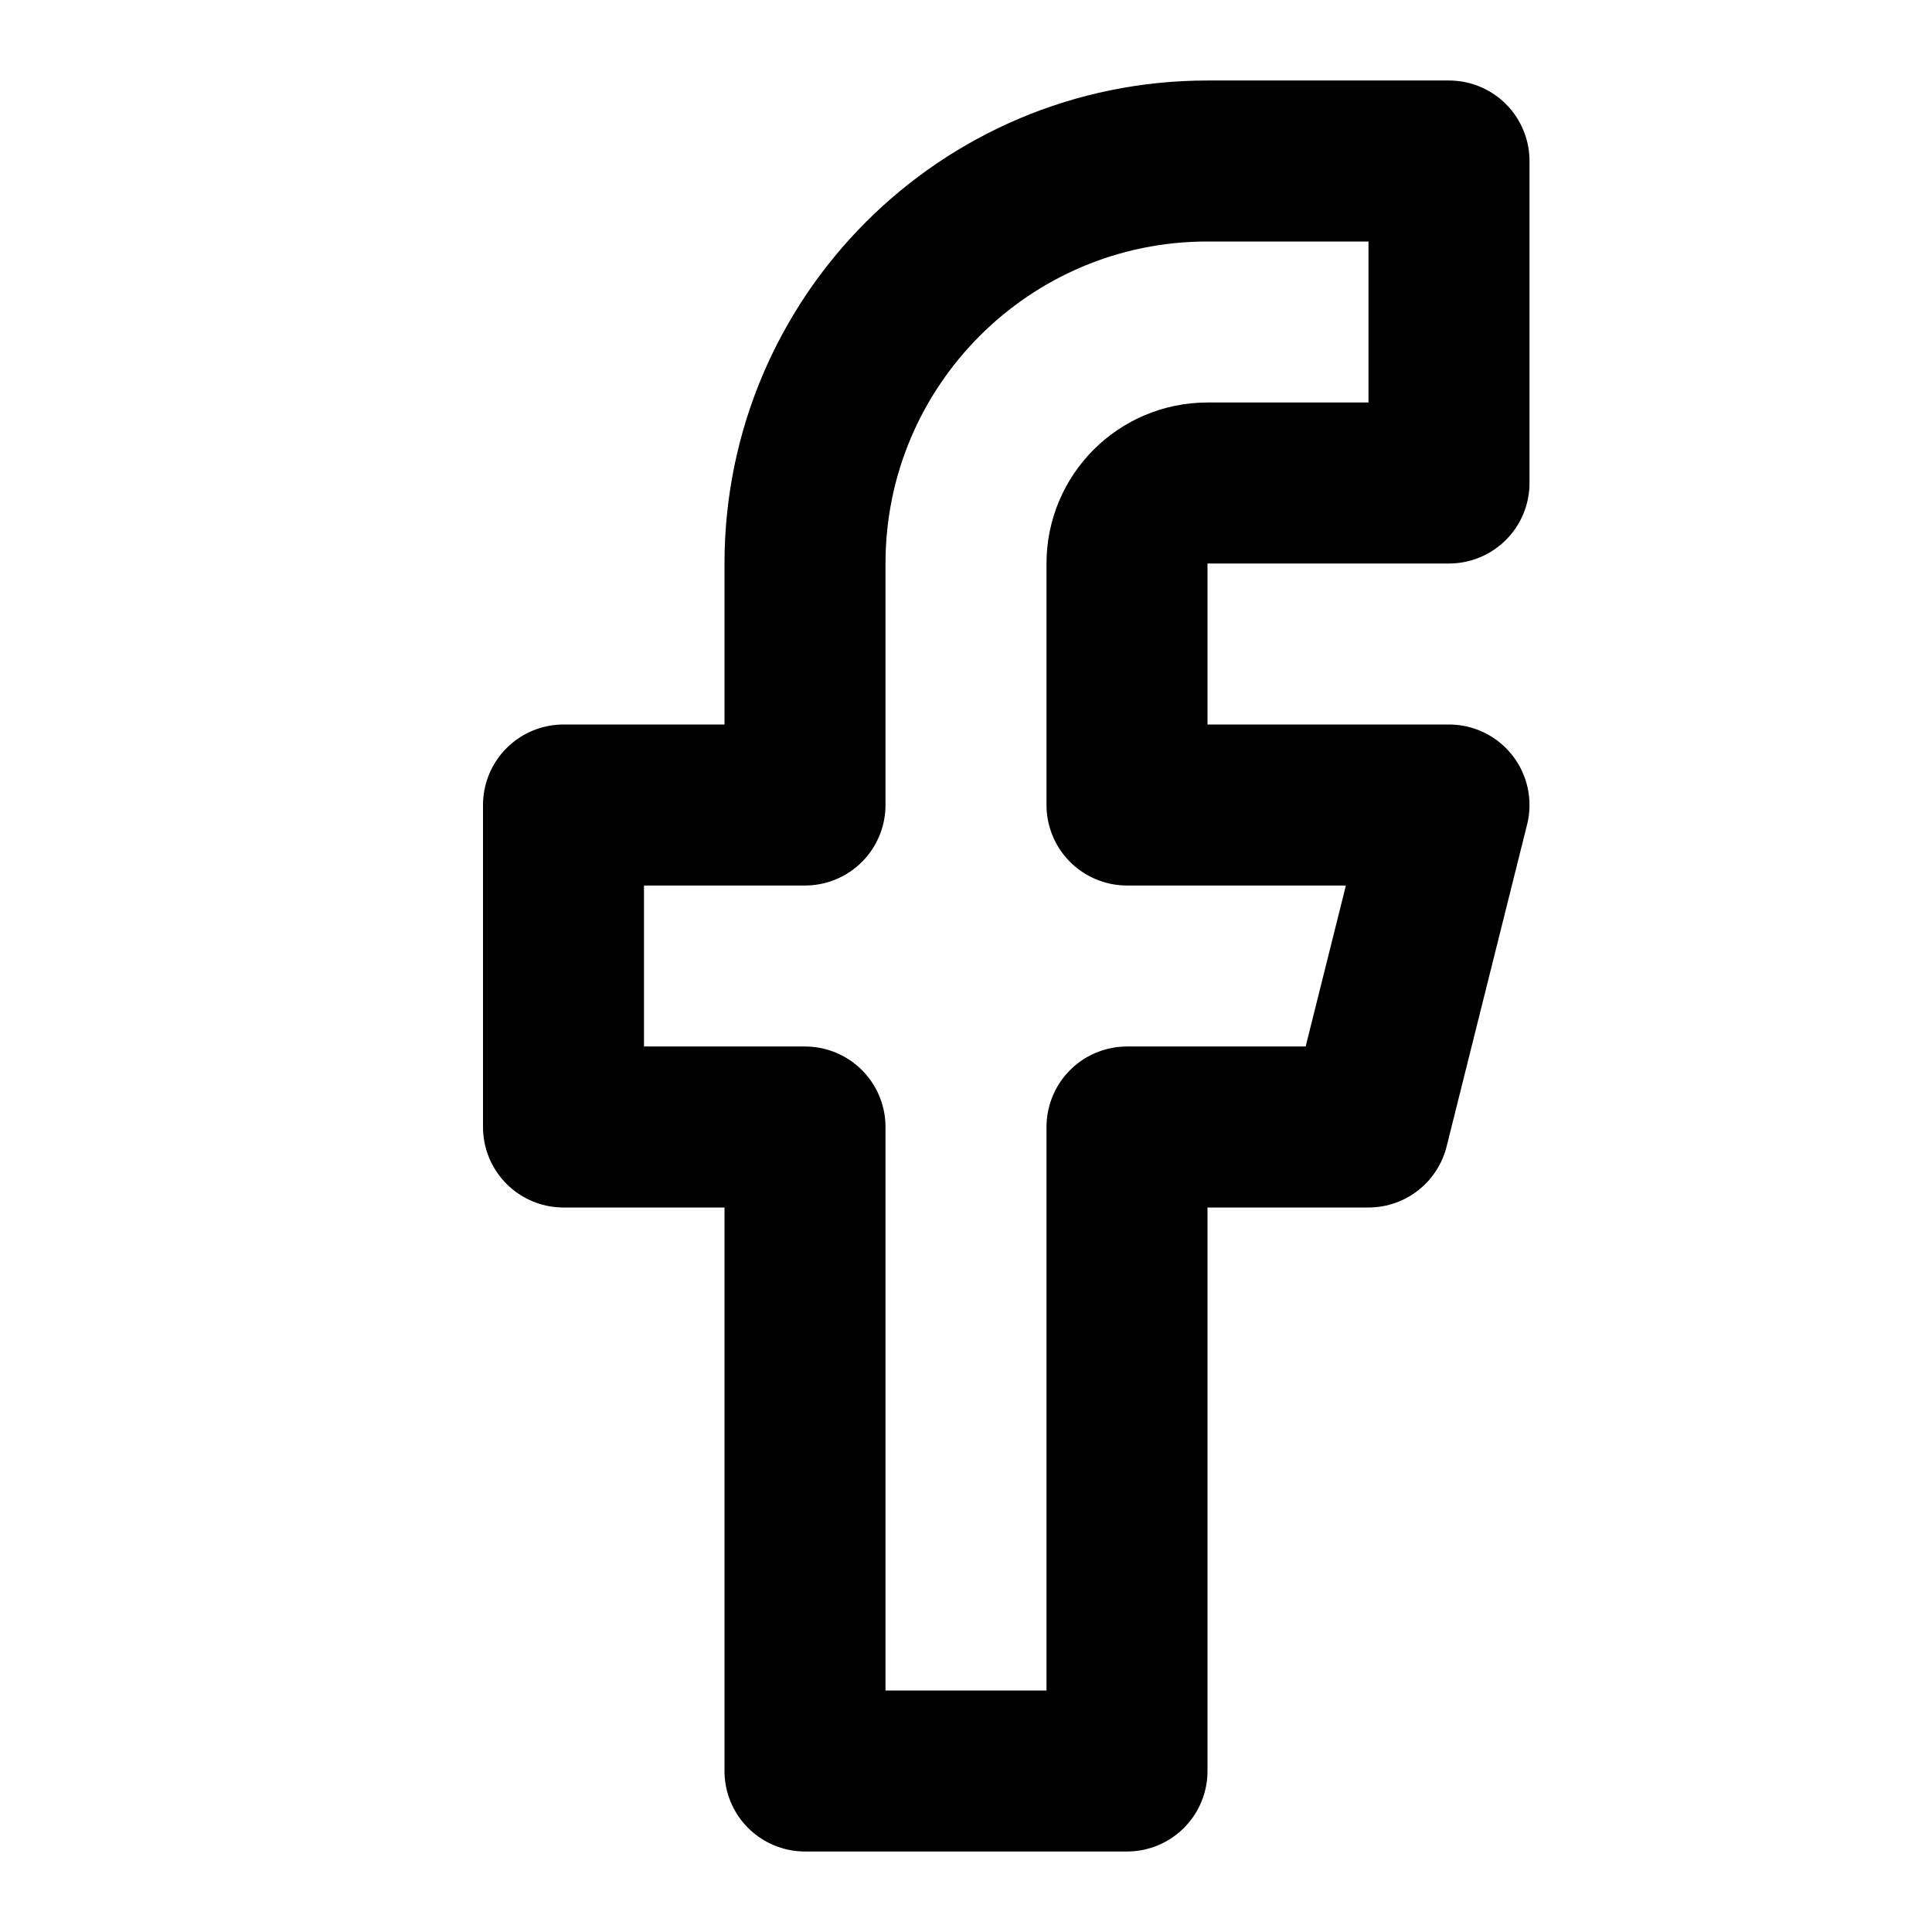
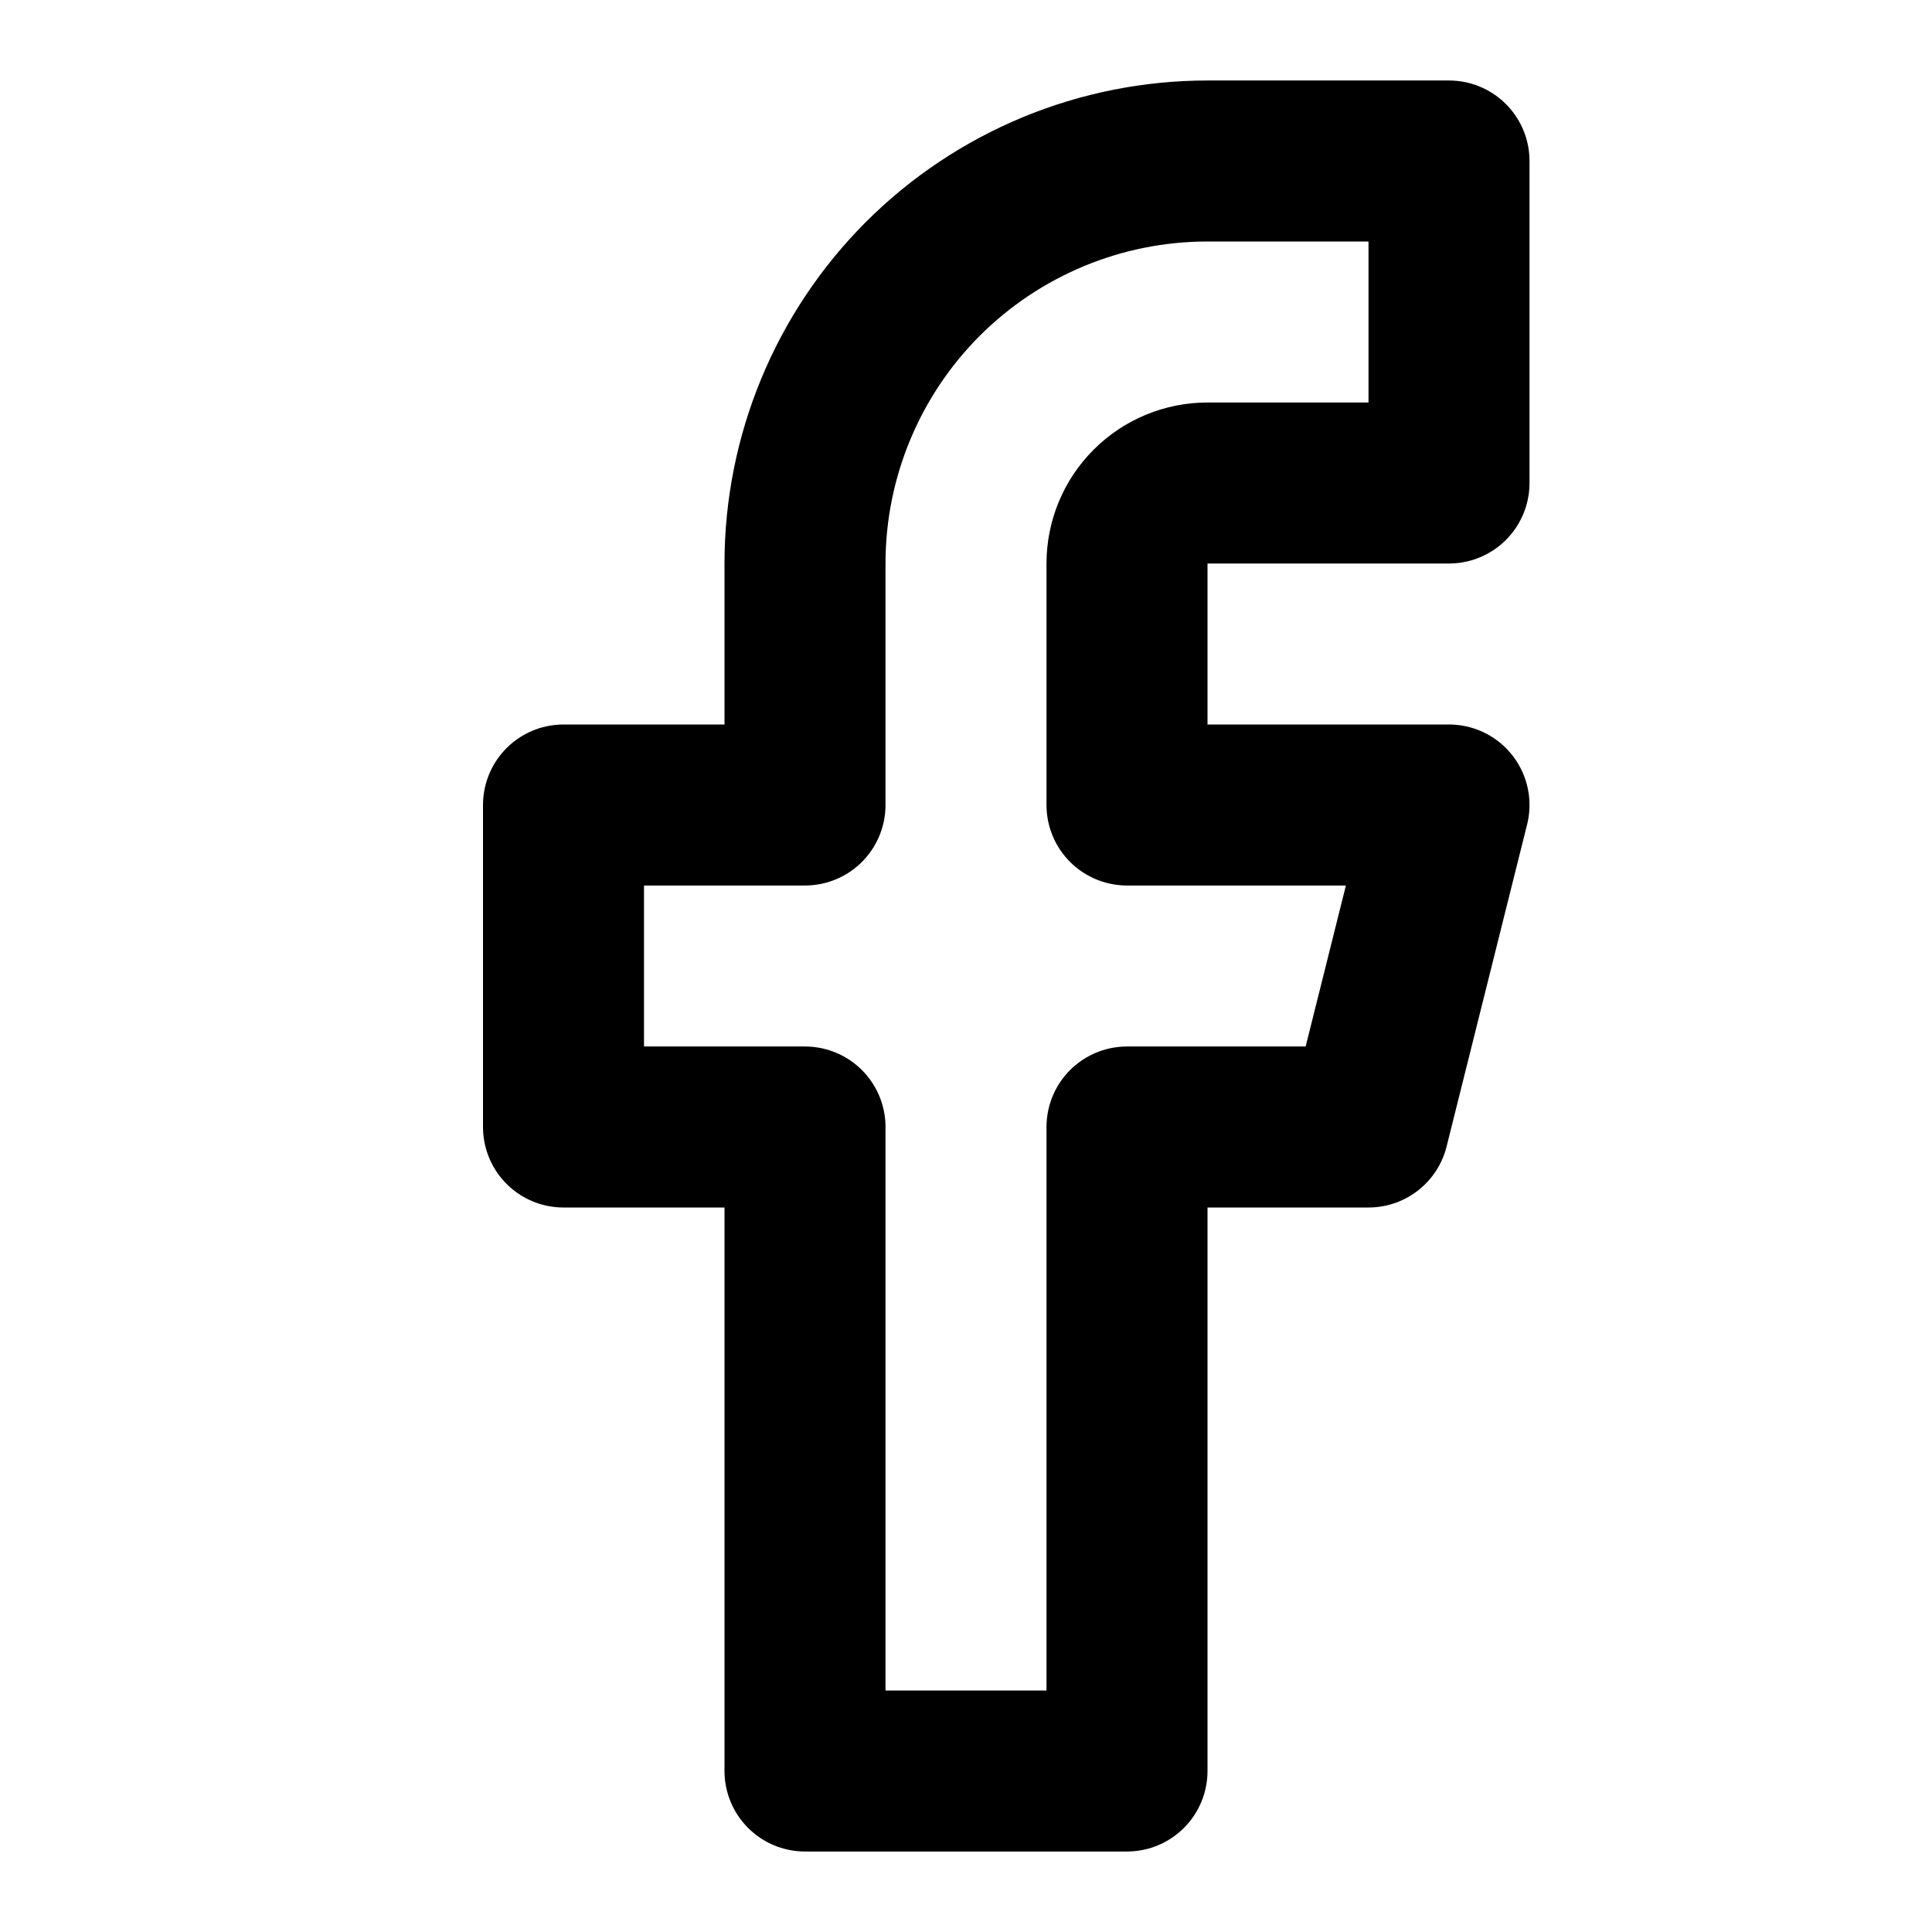
- <svg xmlns="http://www.w3.org/2000/svg" width="24" height="24" viewBox="0 0 24 24" fill="none" stroke="currentColor" stroke-width="2" stroke-linecap="round" stroke-linejoin="round" class="feather feather-facebook">
-   <path d="M18 2h-3a5 5 0 0 0-5 5v3H7v4h3v8h4v-8h3l1-4h-4V7a1 1 0 0 1 1-1h3z" />
+ <svg xmlns="http://www.w3.org/2000/svg" viewBox="0 0 24 24" fill="none">
+   <path d="M18 2H15C13.674 2 12.402 2.527 11.464 3.464C10.527 4.402 10 5.674 10 7V10H7V14H10V22H14V14H17L18 10H14V7C14 6.735 14.105 6.48 14.293 6.293C14.48 6.105 14.735 6 15 6H18V2Z" stroke="currentColor" stroke-width="2" stroke-linecap="round" stroke-linejoin="round" />
</svg>
